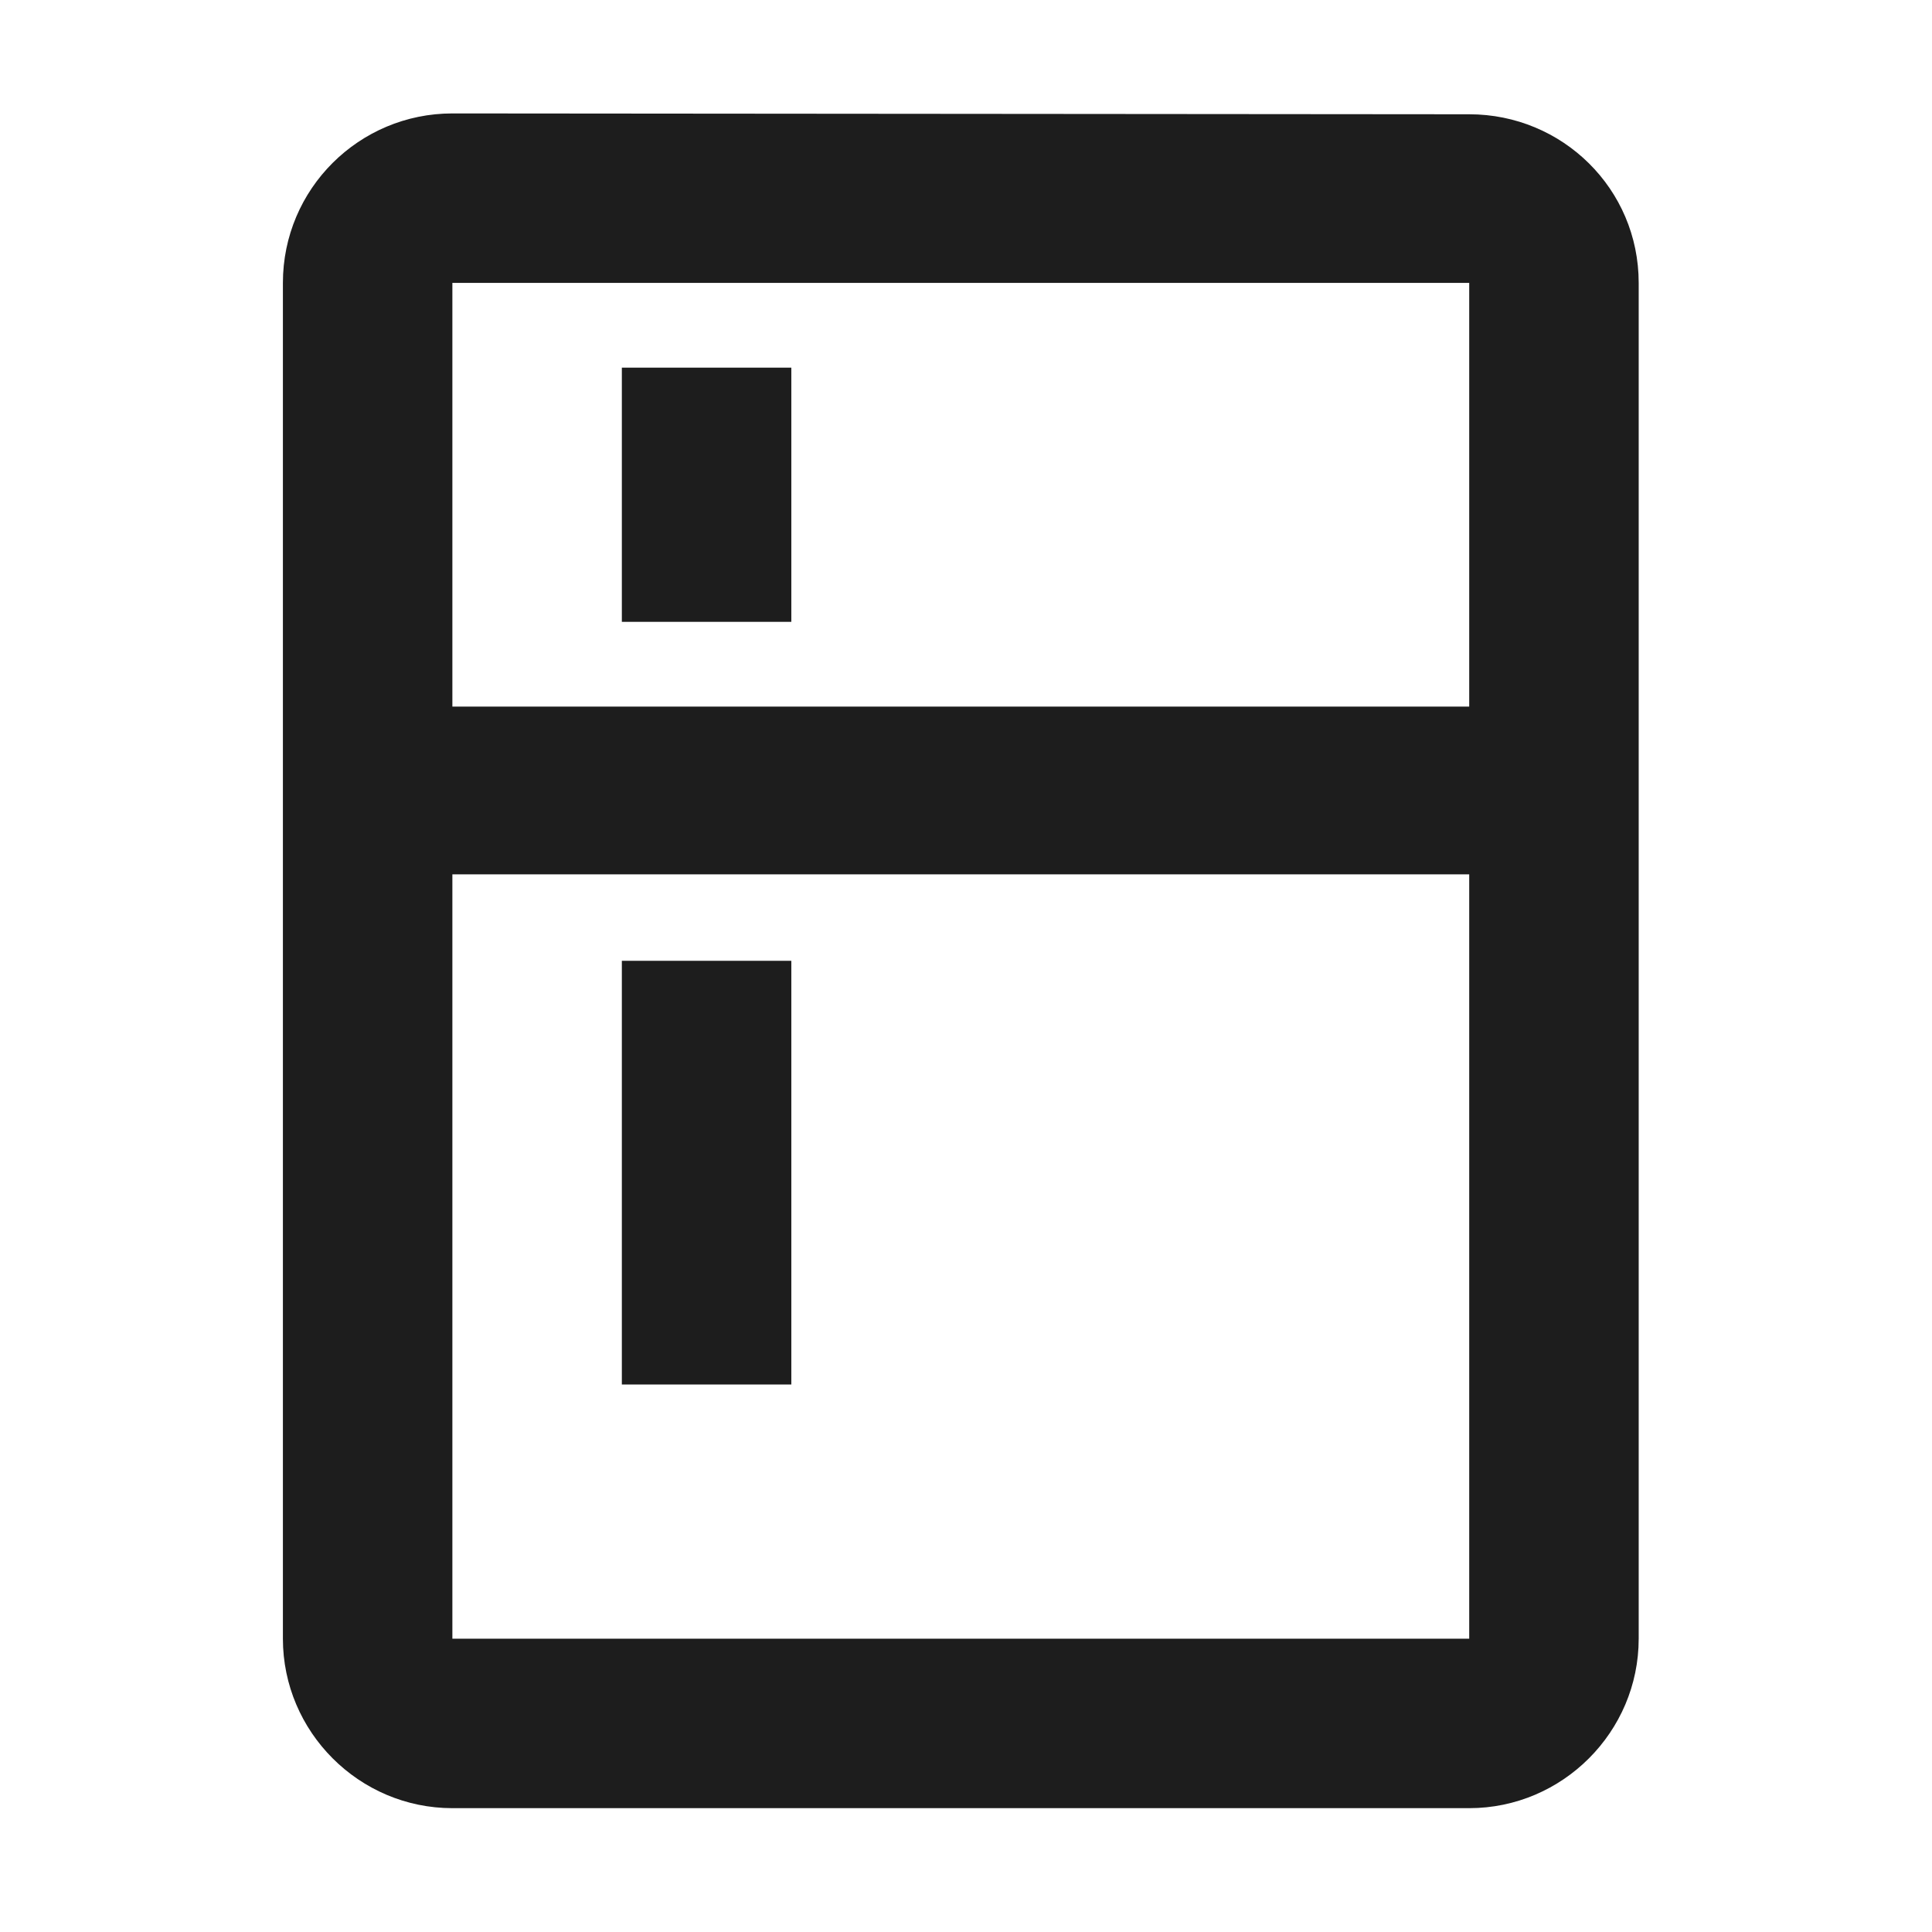
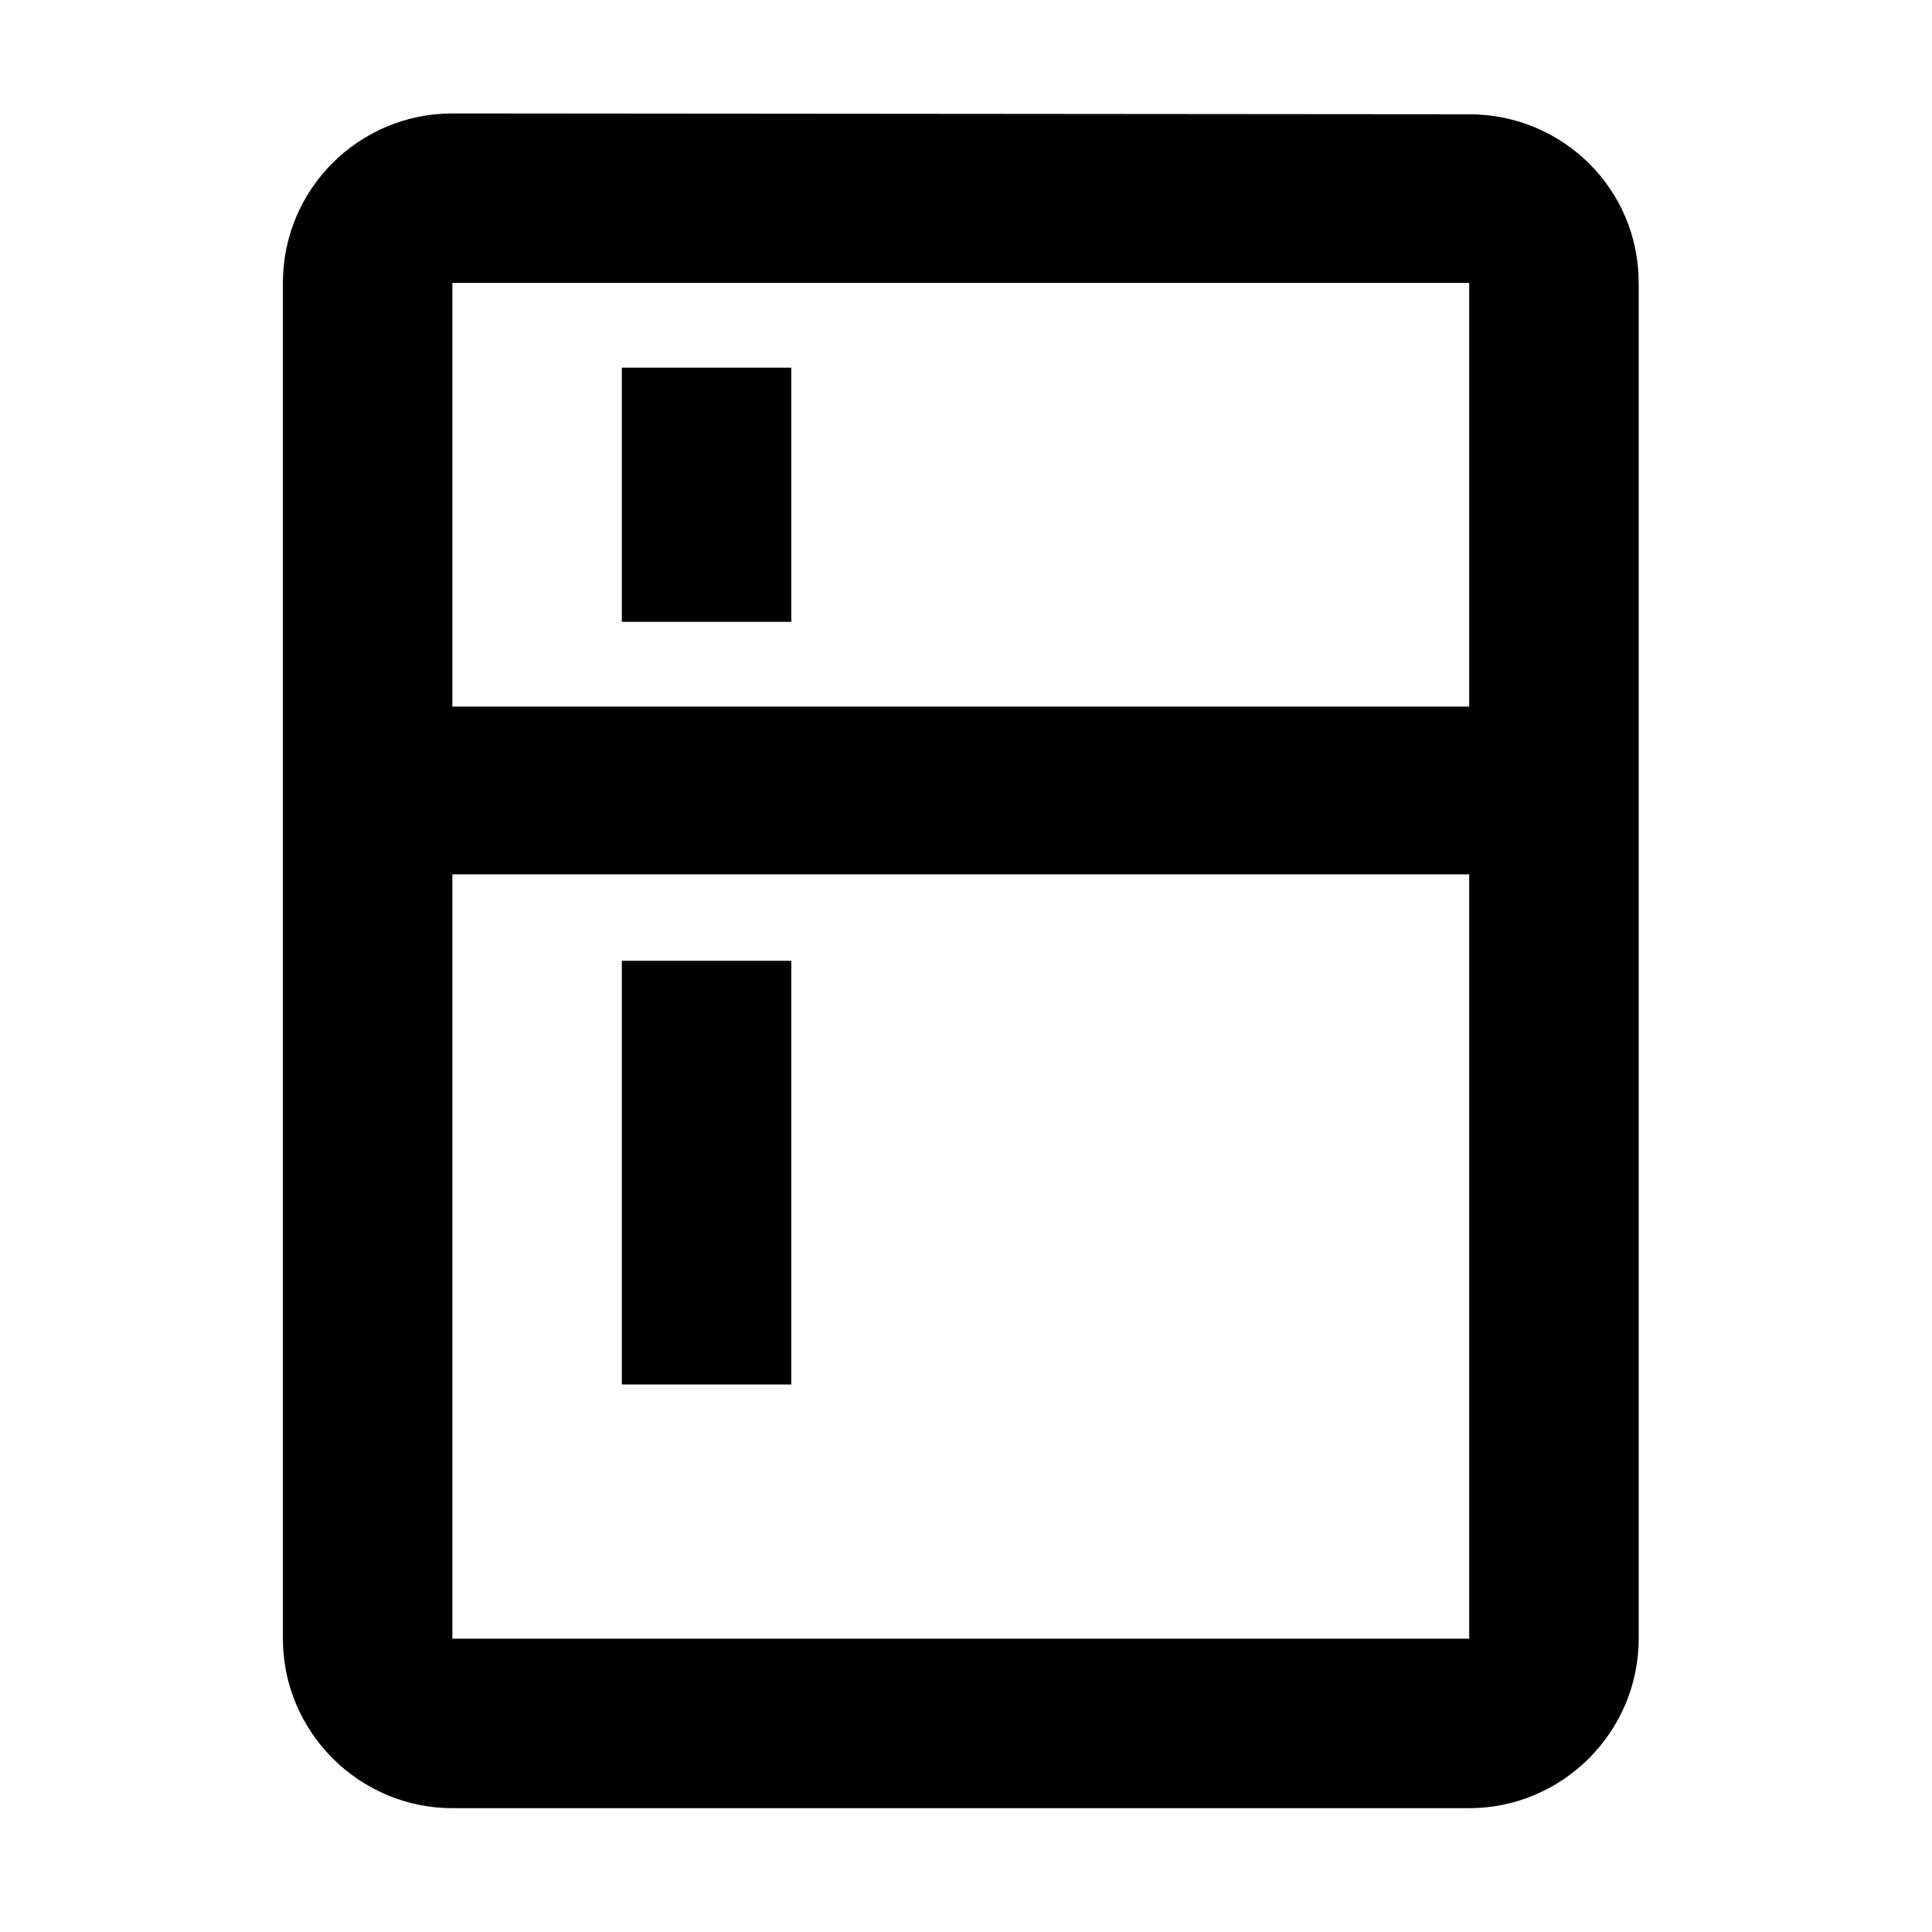
<svg xmlns="http://www.w3.org/2000/svg" width="100%" height="100%" viewBox="0 0 95 95" version="1.1" xml:space="preserve" style="fill-rule:evenodd;clip-rule:evenodd;stroke-linejoin:round;stroke-miterlimit:2;">
  <g transform="matrix(4.16667,0,0,4.16667,47.2441,47.2441)">
    <g transform="matrix(1,0,0,1,-8,-10)">
      <clipPath id="_clip1">
        <rect x="0" y="0" width="16" height="20" />
      </clipPath>
      <g clip-path="url(#_clip1)">
        <g transform="matrix(1,0,0,1,-4,-2)">
          <g id="Icons">
            <g id="Outlined">
              <g id="Places">
                <g id="Outlined---Places---kitchen">
                  <g>
                    <path id="Path" d="M0,0L24,0L24,24L0,24L0,0Z" style="fill:none;" />
-                     <path id="🔹-Icon-Color" d="M8,5L10,5L10,8L8,8L8,5ZM8,12L10,12L10,17L8,17L8,12ZM18,2.01L6,2C4.9,2 4,2.89 4,4L4,20C4,21.1 4.9,22 6,22L18,22C19.1,22 20,21.1 20,20L20,4C20,2.89 19.1,2.01 18,2.01ZM18,20L6,20L6,10.98L18,10.98L18,20ZM18,9L6,9L6,4L18,4L18,9Z" style="fill:rgb(29,29,29);" />
+                     <path id="🔹-Icon-Color" d="M8,5L10,5L10,8L8,8L8,5ZM8,12L10,12L10,17L8,17L8,12ZM18,2.01L6,2C4.9,2 4,2.89 4,4L4,20C4,21.1 4.9,22 6,22L18,22C19.1,22 20,21.1 20,20L20,4C20,2.89 19.1,2.01 18,2.01ZM18,20L6,20L6,10.98L18,10.98L18,20ZM18,9L6,9L6,4L18,4L18,9Z" />
                  </g>
                </g>
              </g>
            </g>
          </g>
        </g>
      </g>
    </g>
  </g>
</svg>
